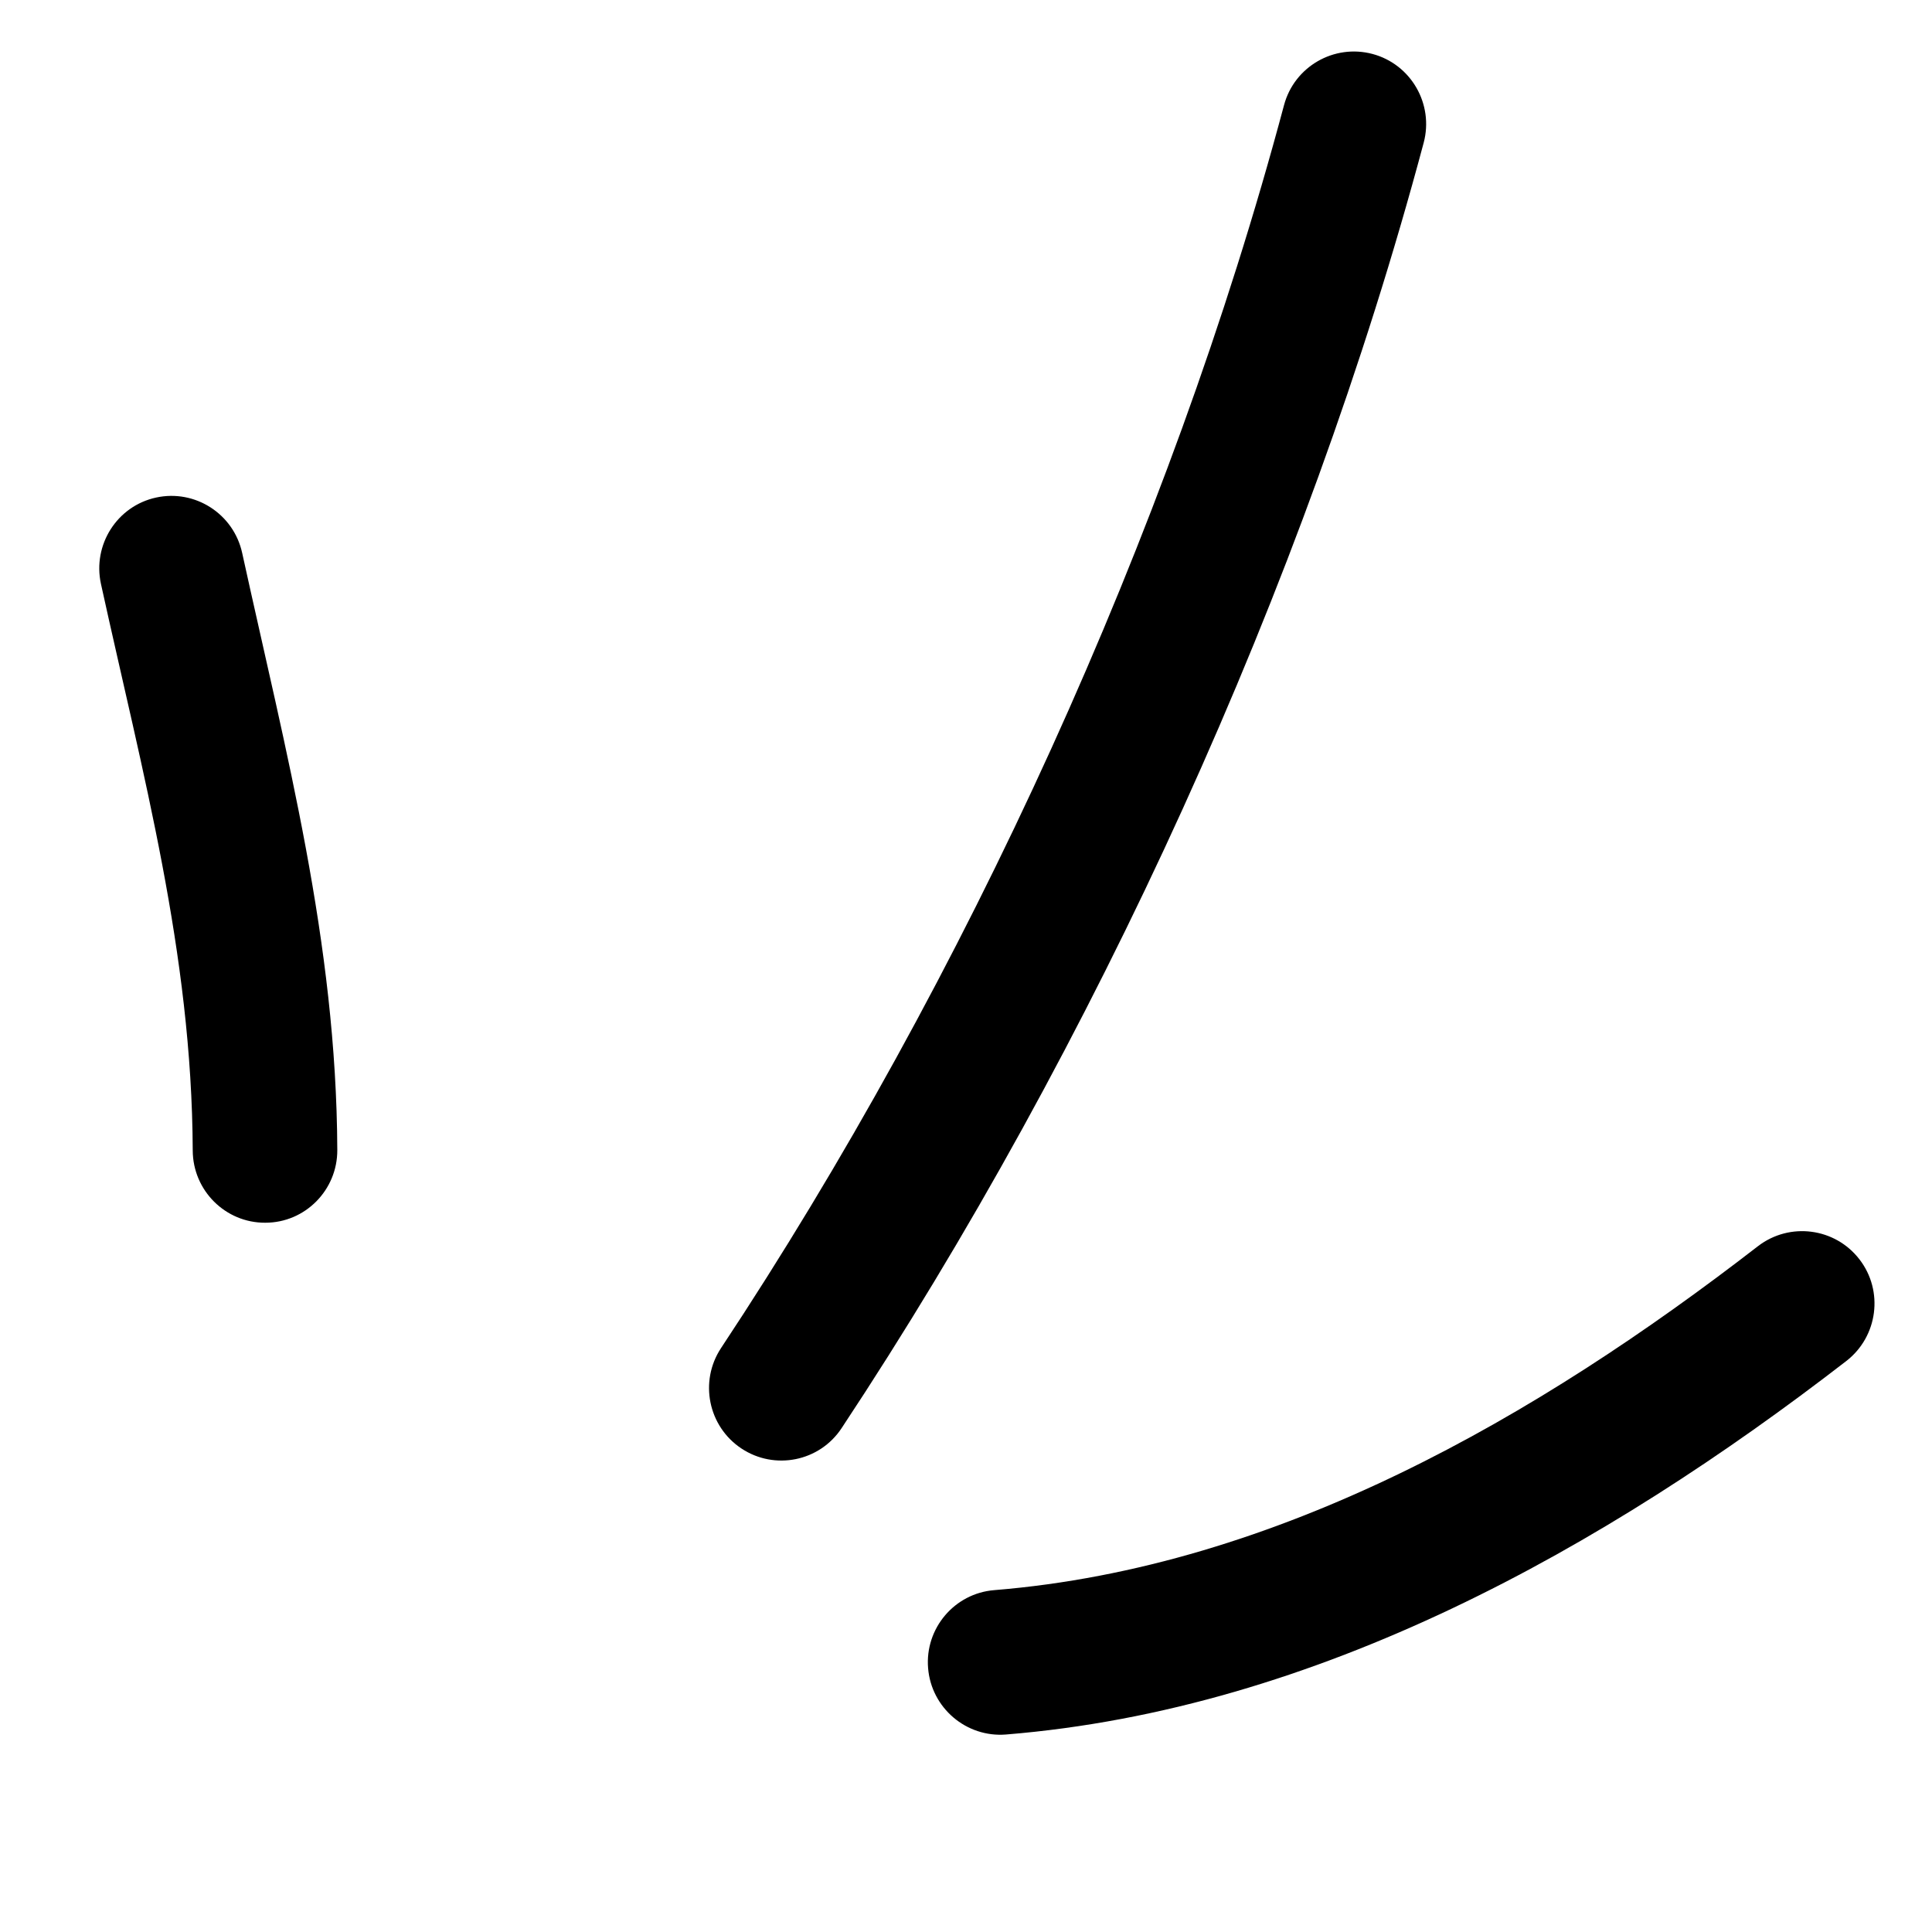
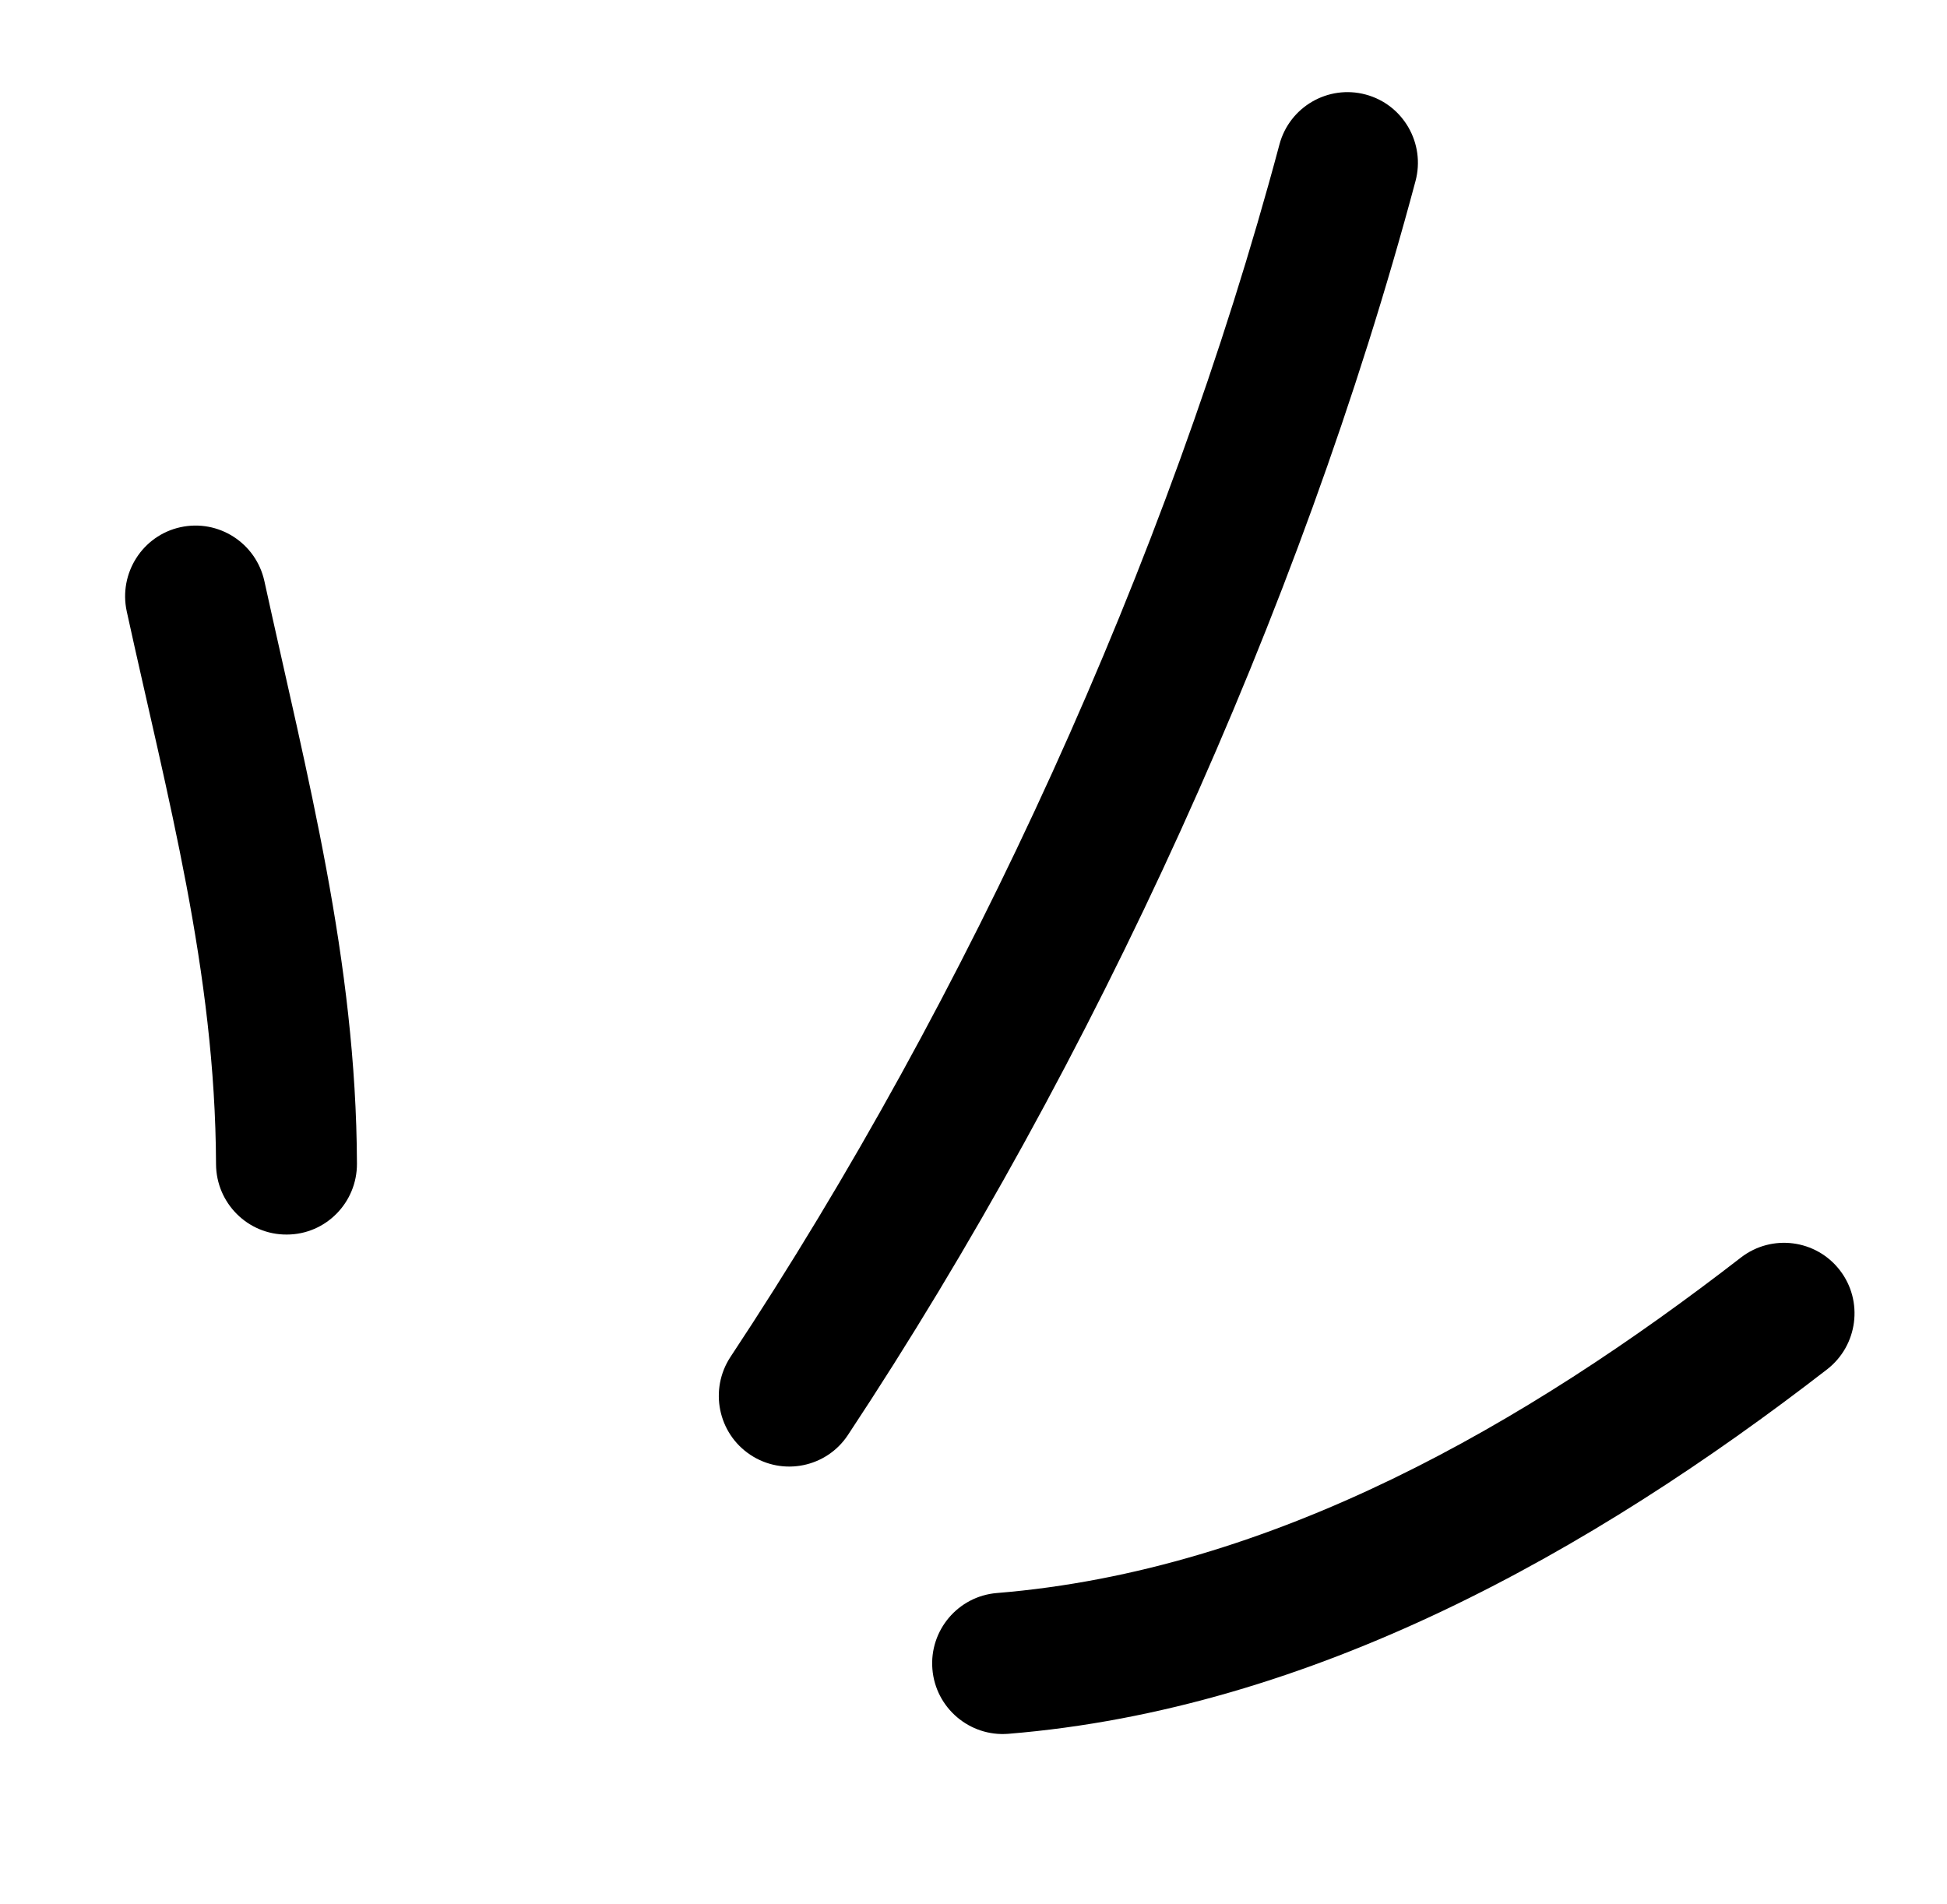
- <svg xmlns="http://www.w3.org/2000/svg" width="58" height="58" viewBox="0 0 58 58" fill="none">
-   <path fill-rule="evenodd" clip-rule="evenodd" d="M10.126 34.524C10.101 28.27 8.589 22.62 7.27 16.599C7.012 15.424 5.855 14.682 4.685 14.937C3.514 15.192 2.774 16.355 3.031 17.531C4.282 23.239 5.761 28.599 5.786 34.539C5.791 35.741 6.768 36.714 7.965 36.707C9.163 36.707 10.131 35.725 10.126 34.524Z" fill="black" />
-   <path fill-rule="evenodd" clip-rule="evenodd" d="M25.265 42.875C32.833 31.439 39.192 17.571 42.74 4.285C43.049 3.124 42.36 1.929 41.204 1.62C40.047 1.312 38.856 1.998 38.547 3.158C35.116 16.004 28.966 29.417 21.646 40.47C20.985 41.471 21.259 42.822 22.257 43.484C23.255 44.147 24.604 43.877 25.265 42.875Z" fill="black" />
-   <path fill-rule="evenodd" clip-rule="evenodd" d="M30.201 52.071C39.546 51.314 48.164 46.473 55.431 40.856C56.378 40.119 56.553 38.753 55.823 37.808C55.09 36.855 53.726 36.681 52.777 37.41C46.16 42.529 38.358 47.046 29.848 47.737C28.654 47.833 27.764 48.885 27.862 50.078C27.958 51.271 29.008 52.167 30.201 52.071Z" fill="black" />
+ <svg xmlns="http://www.w3.org/2000/svg" width="45" height="44" viewBox="0 0 45 44" fill="none">
+   <path fill-rule="evenodd" clip-rule="evenodd" d="M8.25 26.896C8.233 22.199 7.1 17.956 6.111 13.434C5.918 12.551 5.05 11.994 4.171 12.186C3.293 12.378 2.737 13.252 2.93 14.135C3.867 18.422 4.976 22.447 4.993 26.909C4.997 27.811 5.73 28.542 6.628 28.536C7.527 28.536 8.254 27.799 8.25 26.896Z" fill="black" />
+   <path fill-rule="evenodd" clip-rule="evenodd" d="M19.598 33.169C25.279 24.579 30.052 14.163 32.716 4.185C32.948 3.314 32.432 2.417 31.564 2.185C30.697 1.953 29.803 2.469 29.571 3.34C26.994 12.988 22.378 23.061 16.884 31.363C16.388 32.116 16.593 33.13 17.342 33.627C18.09 34.124 19.102 33.921 19.598 33.169Z" fill="black" />
+   <path fill-rule="evenodd" clip-rule="evenodd" d="M23.305 40.076C30.314 39.505 36.779 35.87 42.23 31.651C42.941 31.098 43.072 30.073 42.525 29.363C41.975 28.648 40.952 28.517 40.24 29.065C35.276 32.909 29.424 36.302 23.04 36.822C22.145 36.895 21.477 37.684 21.55 38.58C21.622 39.476 22.41 40.148 23.305 40.076Z" fill="black" />
</svg>
